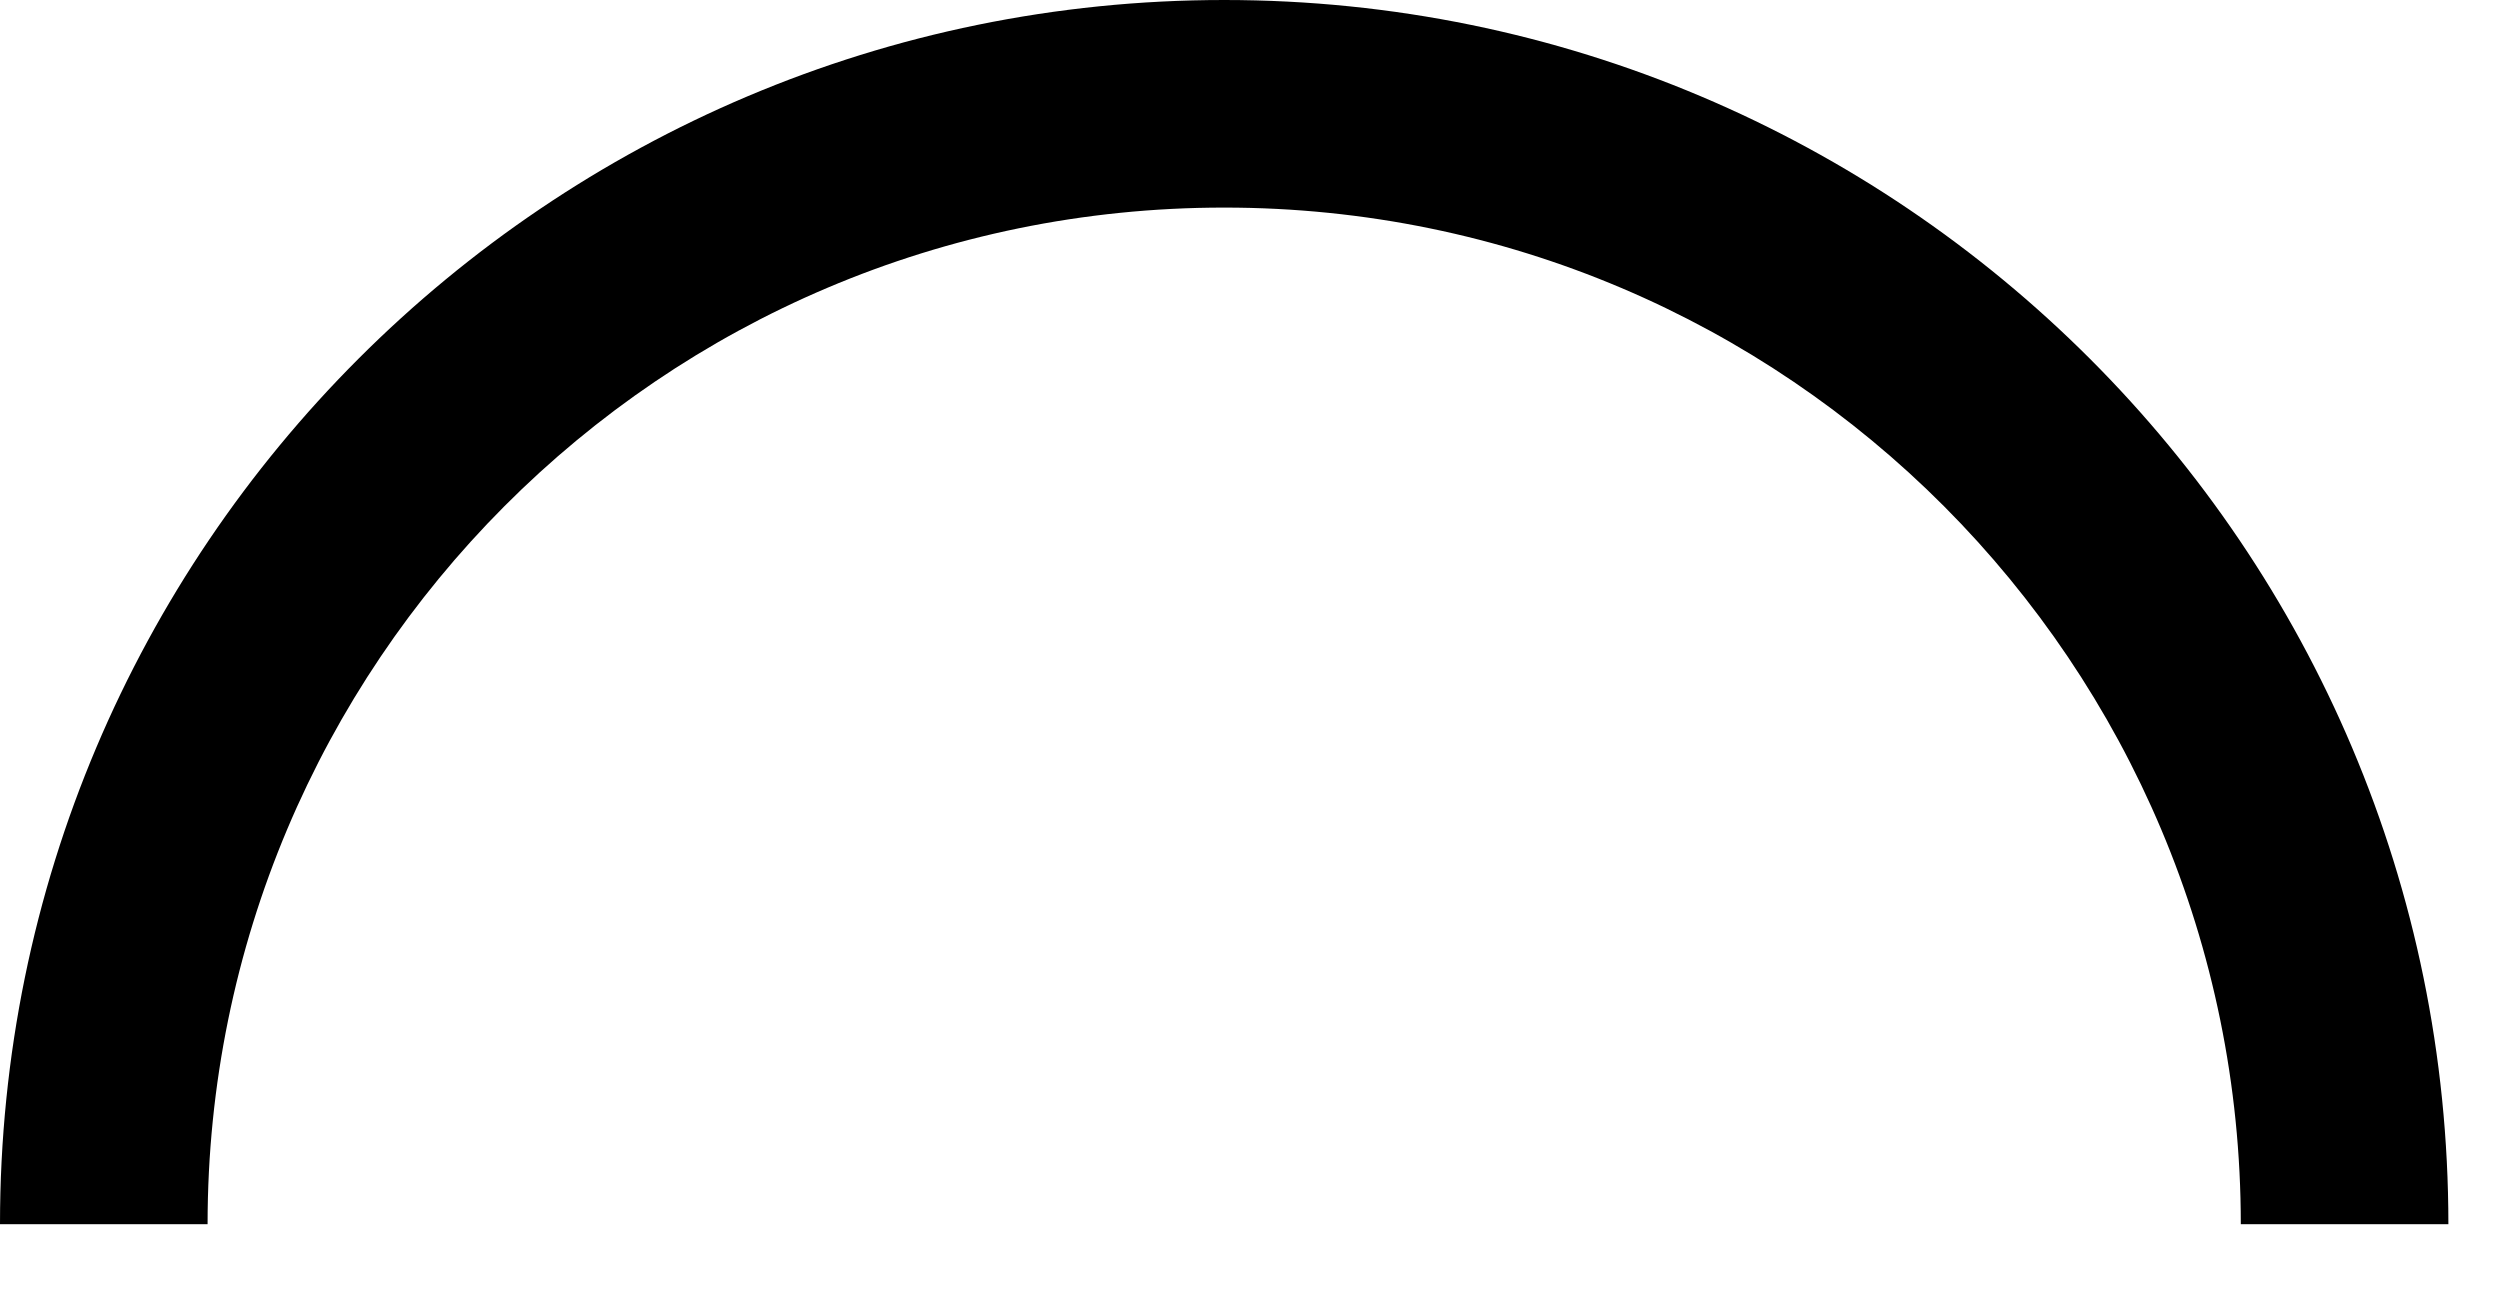
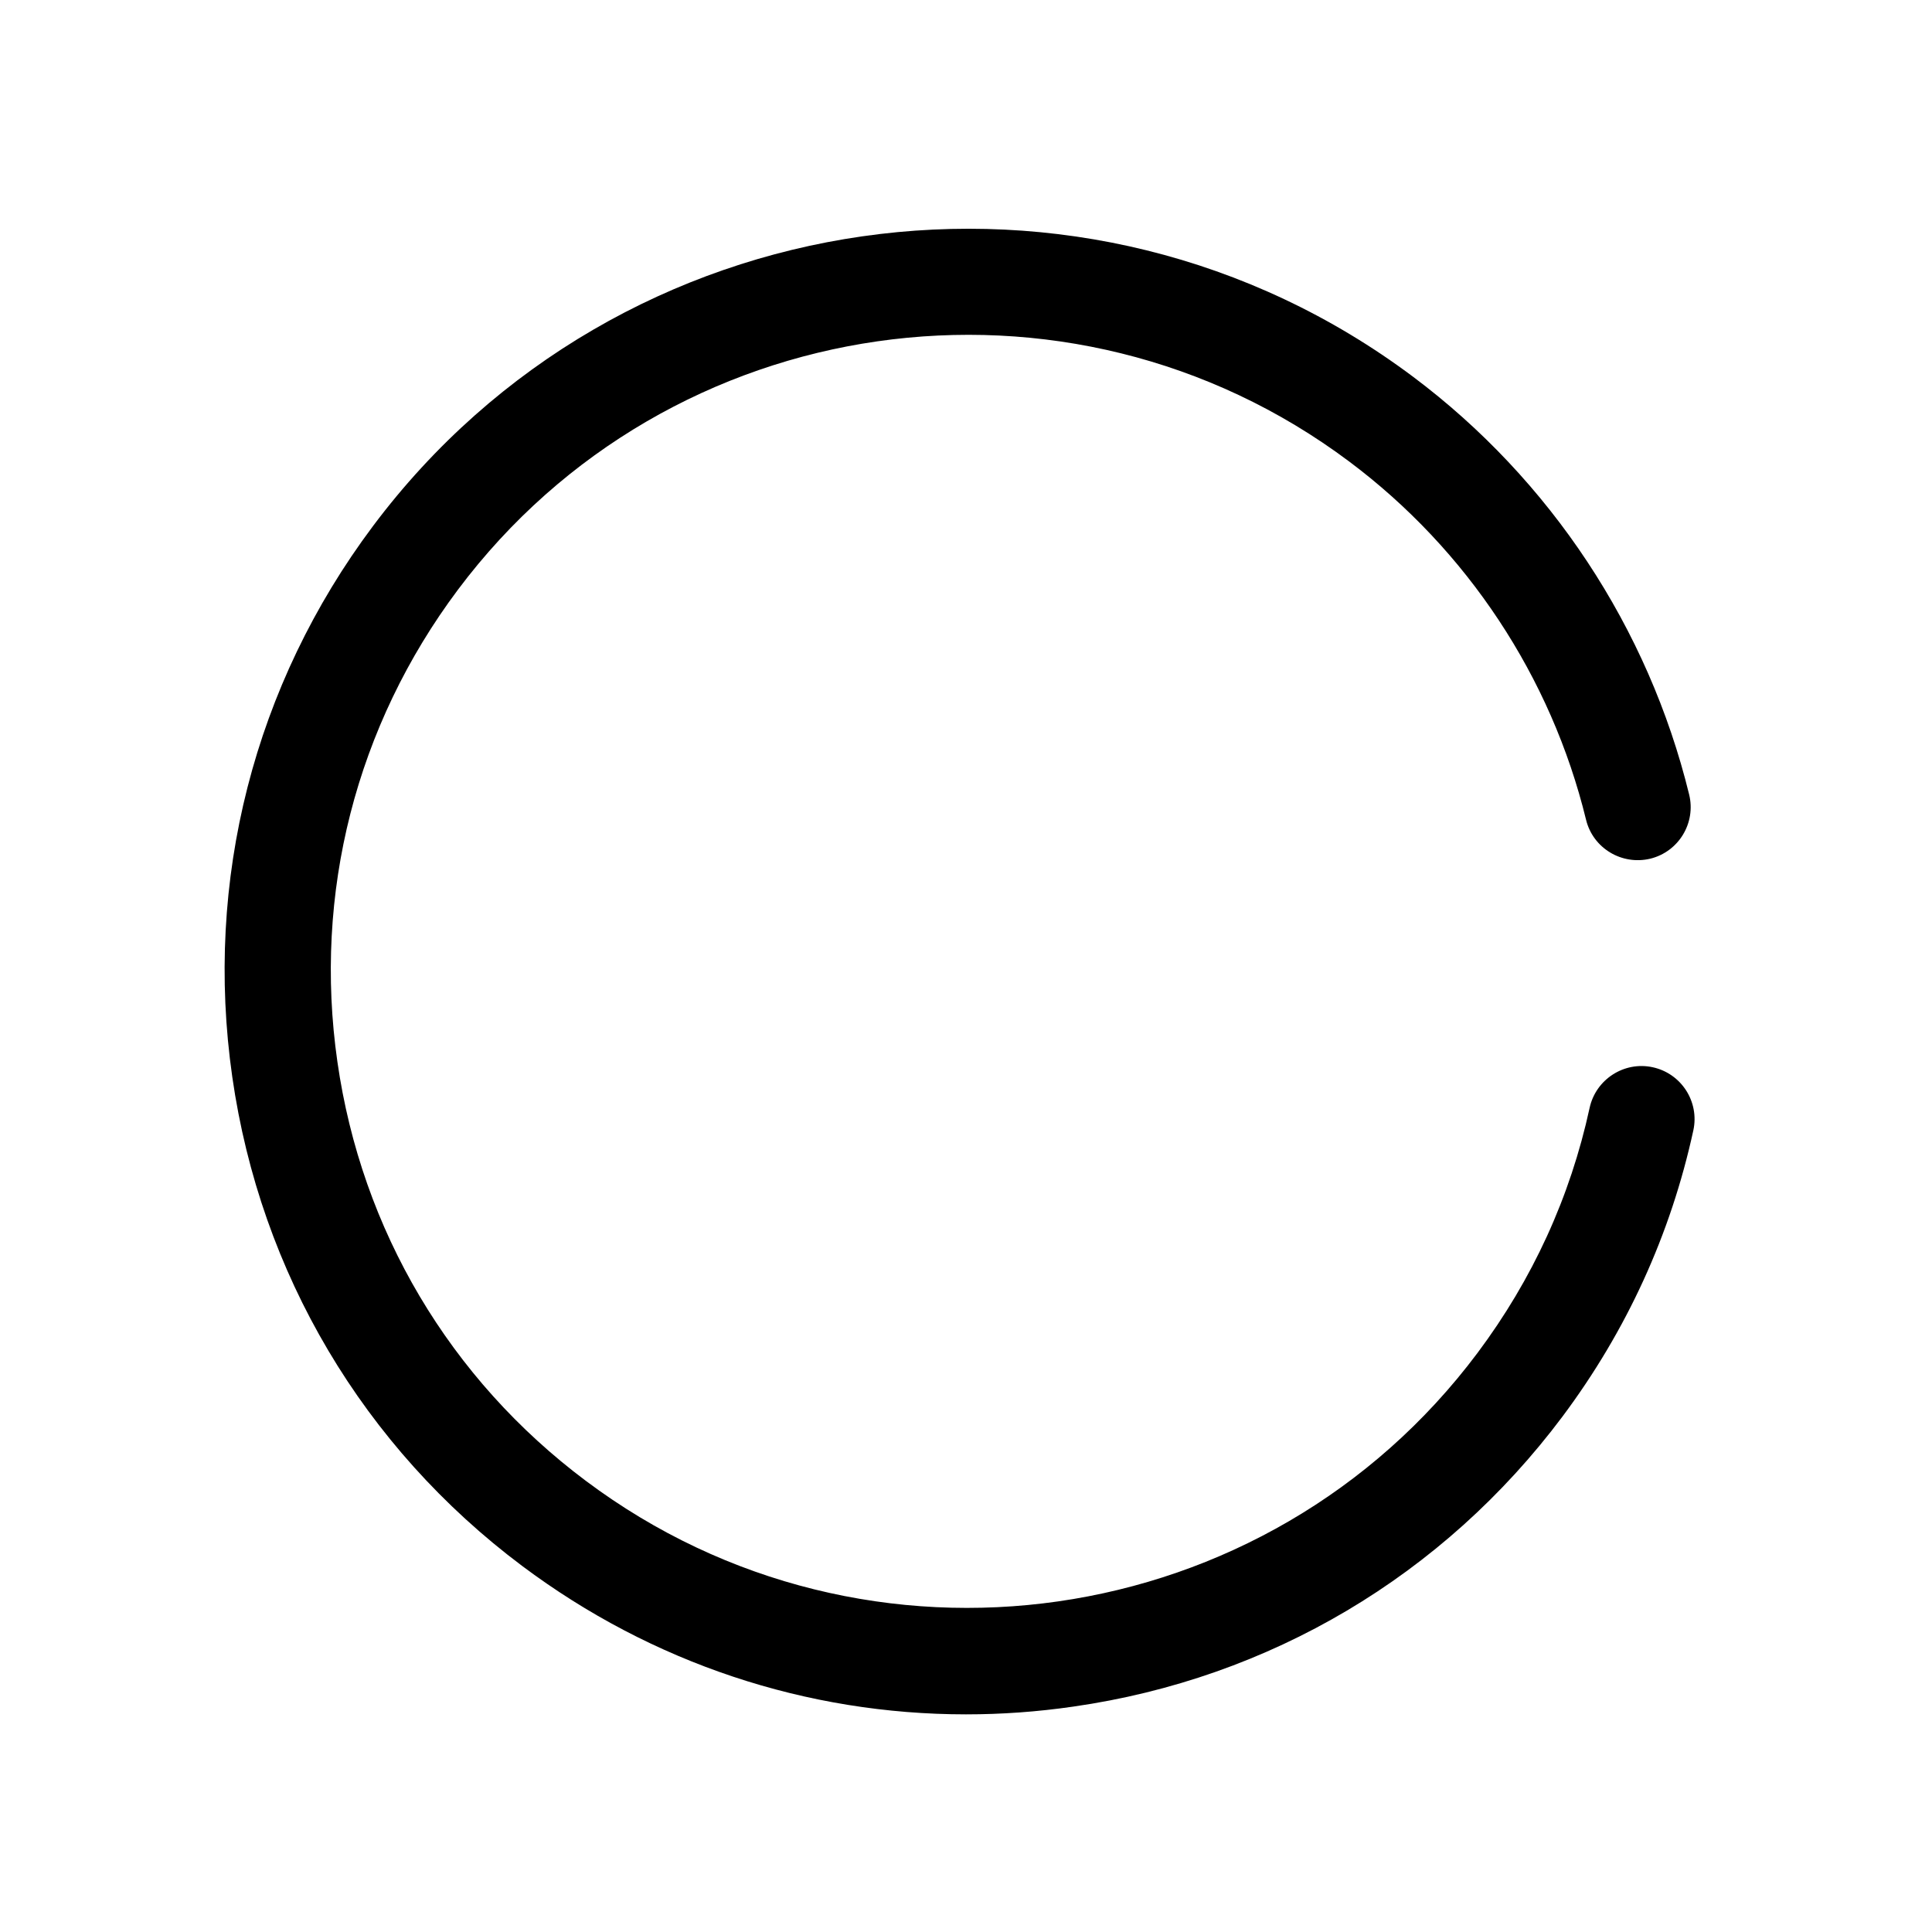
- <svg xmlns="http://www.w3.org/2000/svg" width="31" height="16" viewBox="0 0 31 16" fill="currentColor">
-   <path d="M30.36 15.18C30.36 6.798 23.562 0 15.18 0C6.798 0 0 6.798 0 15.18M2.574 15.18C2.574 8.25 8.184 2.574 15.18 2.574C22.176 2.574 27.786 8.25 27.786 15.18" fill="currentColor" />
+ <svg xmlns="http://www.w3.org/2000/svg" class="svg-icon" style="width: 1em; height: 1em;vertical-align: middle;fill: currentColor;overflow: hidden;" viewBox="0 0 1024 1024" version="1.1">
+   <path d="M512.056 908.647c-84.516 0-166.416-27.084-235.266-78.637-84.15-63.028-138.741-155.109-153.675-259.2-14.934-104.119 11.559-207.816 74.588-291.994 130.162-173.812 377.438-209.25 551.194-79.172 72.844 54.562 124.819 133.228 146.391 221.484 3.684 15.103-5.569 30.319-20.644 34.003-15.075 3.572-30.319-5.541-34.003-20.644-18.45-75.628-63-143.044-125.466-189.816-148.866-111.516-360.844-81.112-472.444 67.866-54.028 72.141-76.725 161.016-63.9 250.256 12.797 89.241 59.597 168.131 131.737 222.131 149.006 111.656 360.956 81.197 472.5-67.781 29.194-39.009 49.219-82.716 59.456-129.938 3.319-15.188 18.366-24.834 33.441-21.544 15.188 3.291 24.834 18.281 21.544 33.441-12.009 55.181-35.353 106.2-69.413 151.762-63.028 84.15-155.109 138.769-259.256 153.675-18.984 2.756-37.941 4.106-56.784 4.106z" />
</svg>
